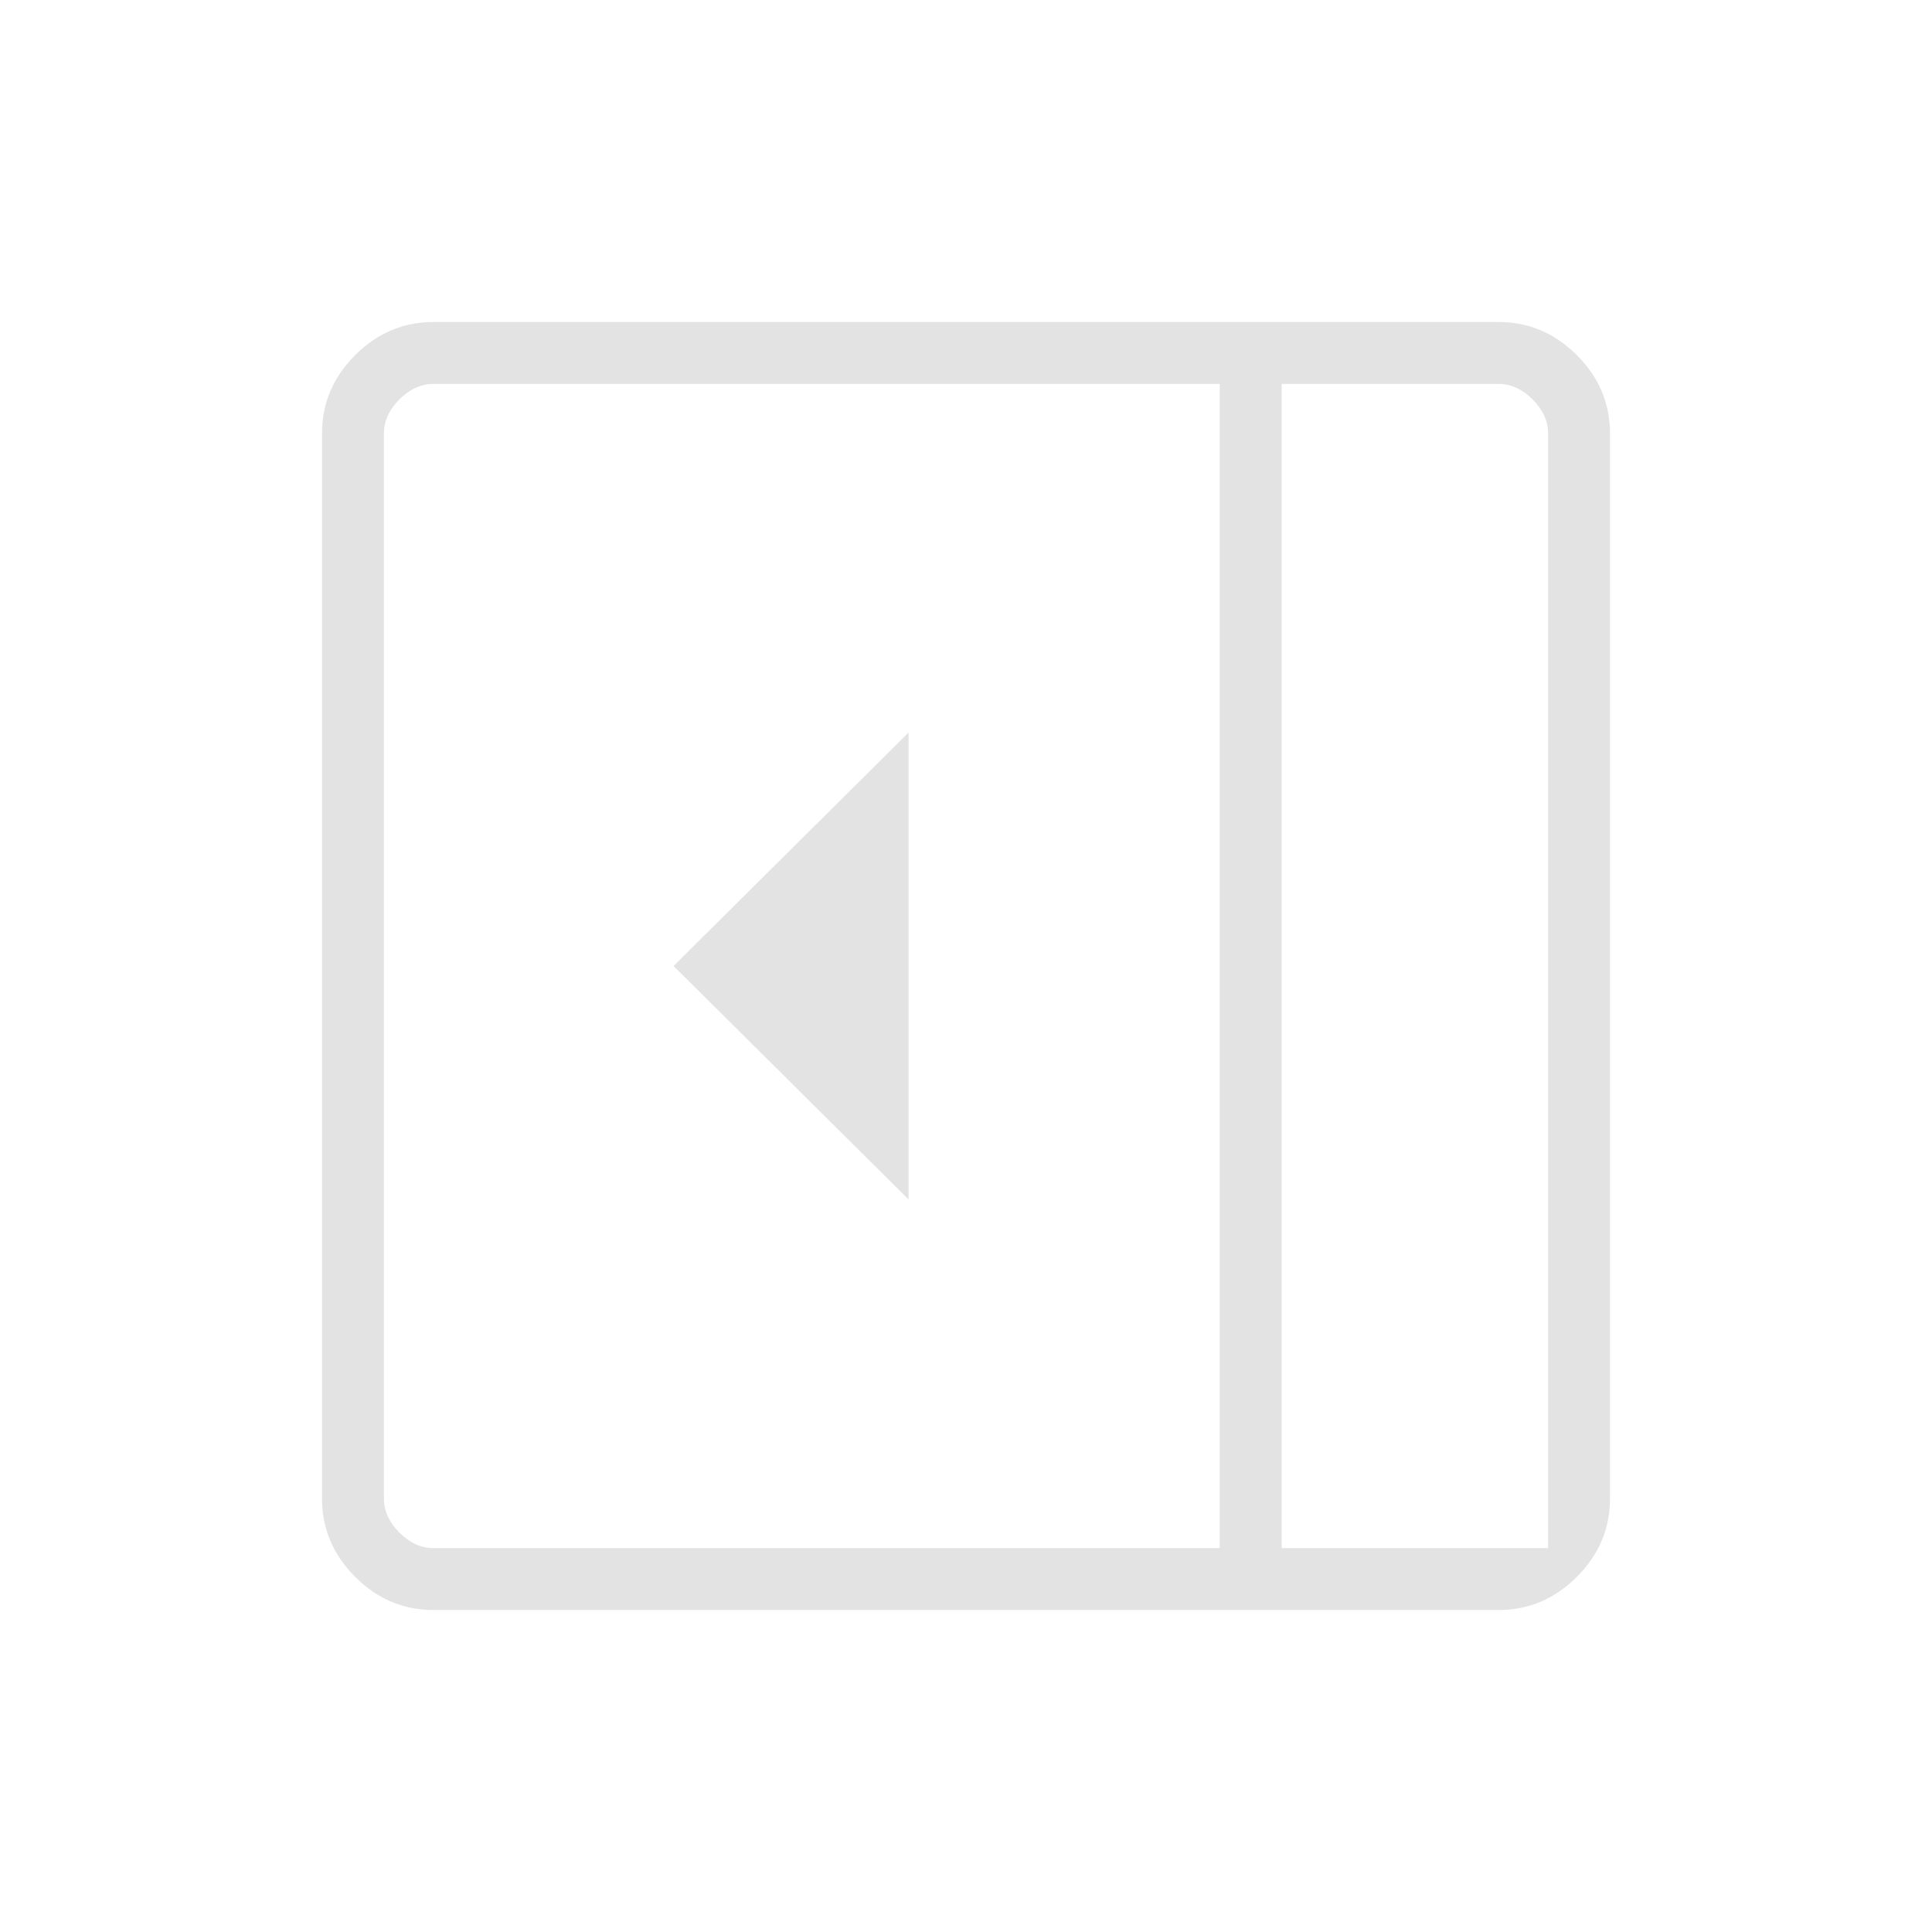
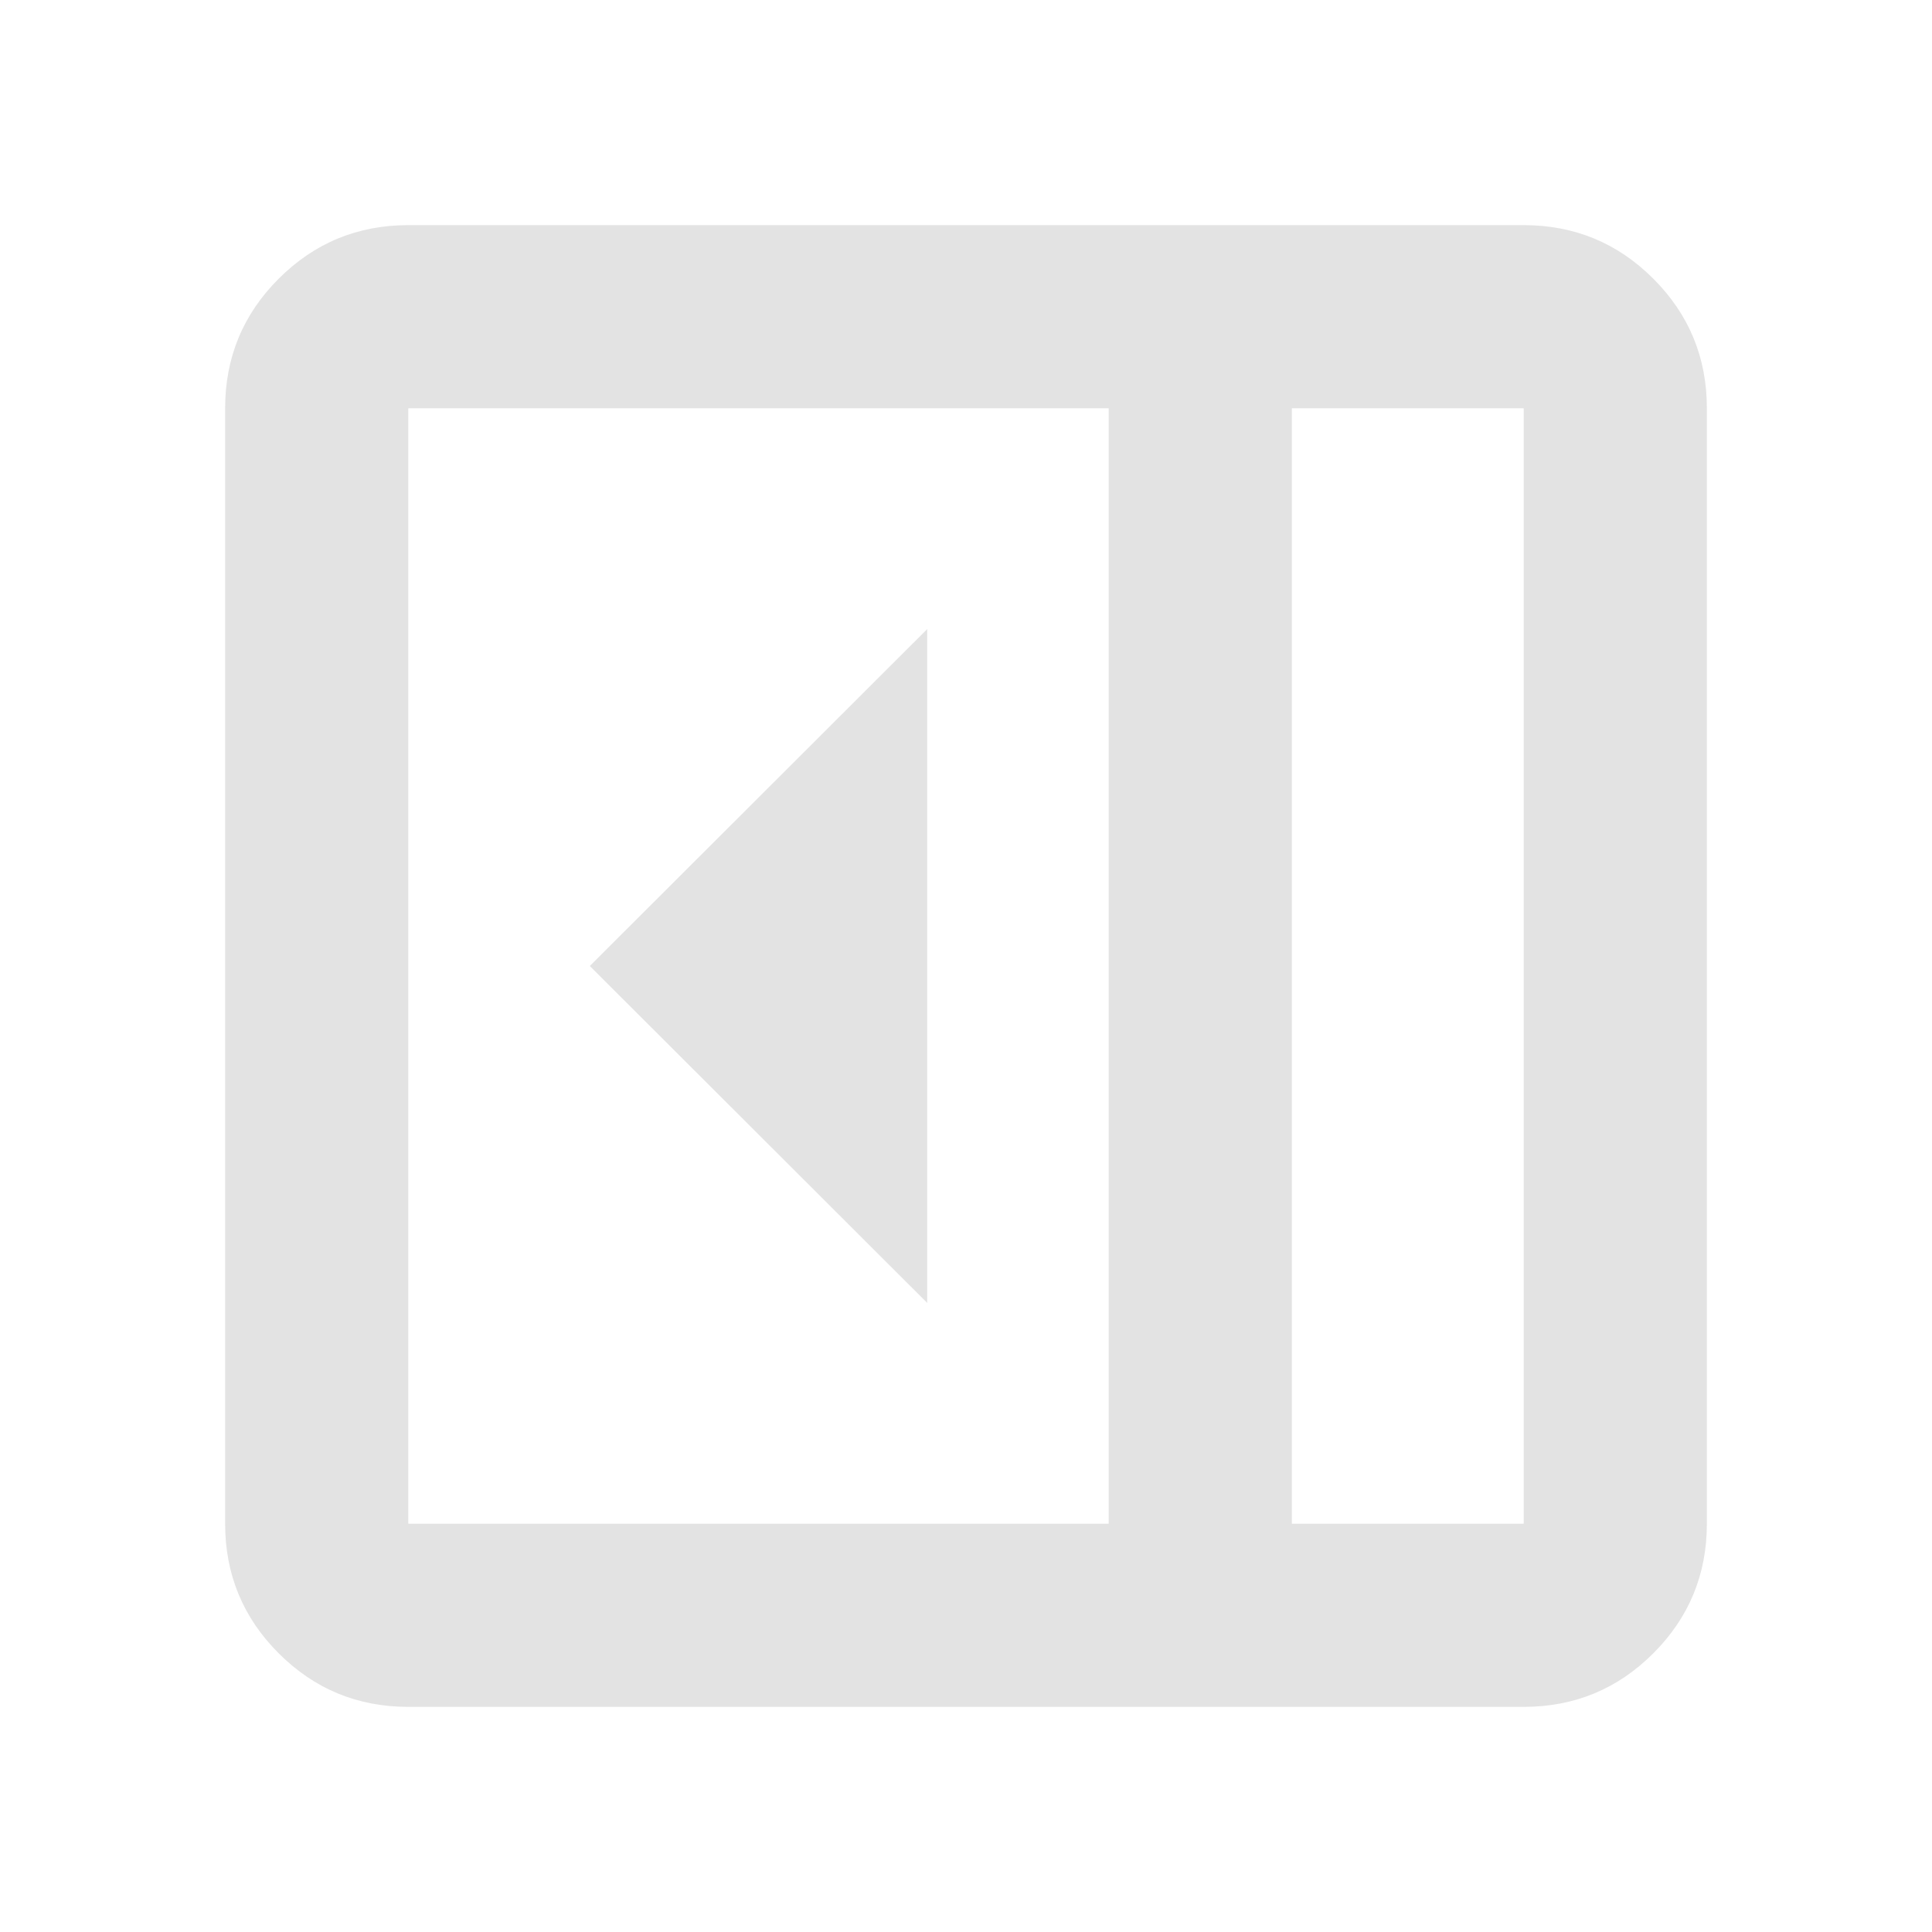
- <svg xmlns="http://www.w3.org/2000/svg" height="48px" viewBox="0 -960 960 960" width="48px" fill="#e3e3e3">
-   <path d="M451.46-364v-232L334.69-480l116.77 116ZM215.38-160q-22.44 0-38.91-16.47Q160-192.94 160-215.38v-529.24q0-22.44 16.47-38.91Q192.94-800 215.38-800h529.24q22.44 0 38.91 16.47Q800-767.06 800-744.62v529.24q0 22.44-16.47 38.91Q767.06-160 744.62-160H215.38Zm421.47-30.77h132.38v-553.85q0-9.23-7.69-16.92-7.69-7.69-16.92-7.69H636.85v578.46Zm-30.77 0v-578.46h-390.7q-9.23 0-16.92 7.69-7.69 7.69-7.69 16.92v529.24q0 9.23 7.69 16.92 7.69 7.69 16.92 7.69h390.7Zm30.77 0h132.38-132.38Z" />
+ <svg xmlns="http://www.w3.org/2000/svg" height="24px" viewBox="0 -960 960 960" width="24px" fill="#e3e3e3">
+   <path d="M460.72-312.59v-334.82L293.07-480l167.65 167.41ZM202.87-111.87q-37.78 0-64.39-26.61t-26.61-64.39v-554.26q0-37.78 26.61-64.39t64.39-26.61h554.26q37.78 0 64.39 26.61t26.61 64.39v554.26q0 37.78-26.61 64.39t-64.39 26.61H202.87Zm439.04-91h115.22v-554.26H641.91v554.26Zm-91 0v-554.26H202.87v554.26h348.04Zm91 0h115.22-115.22Z" />
</svg>
